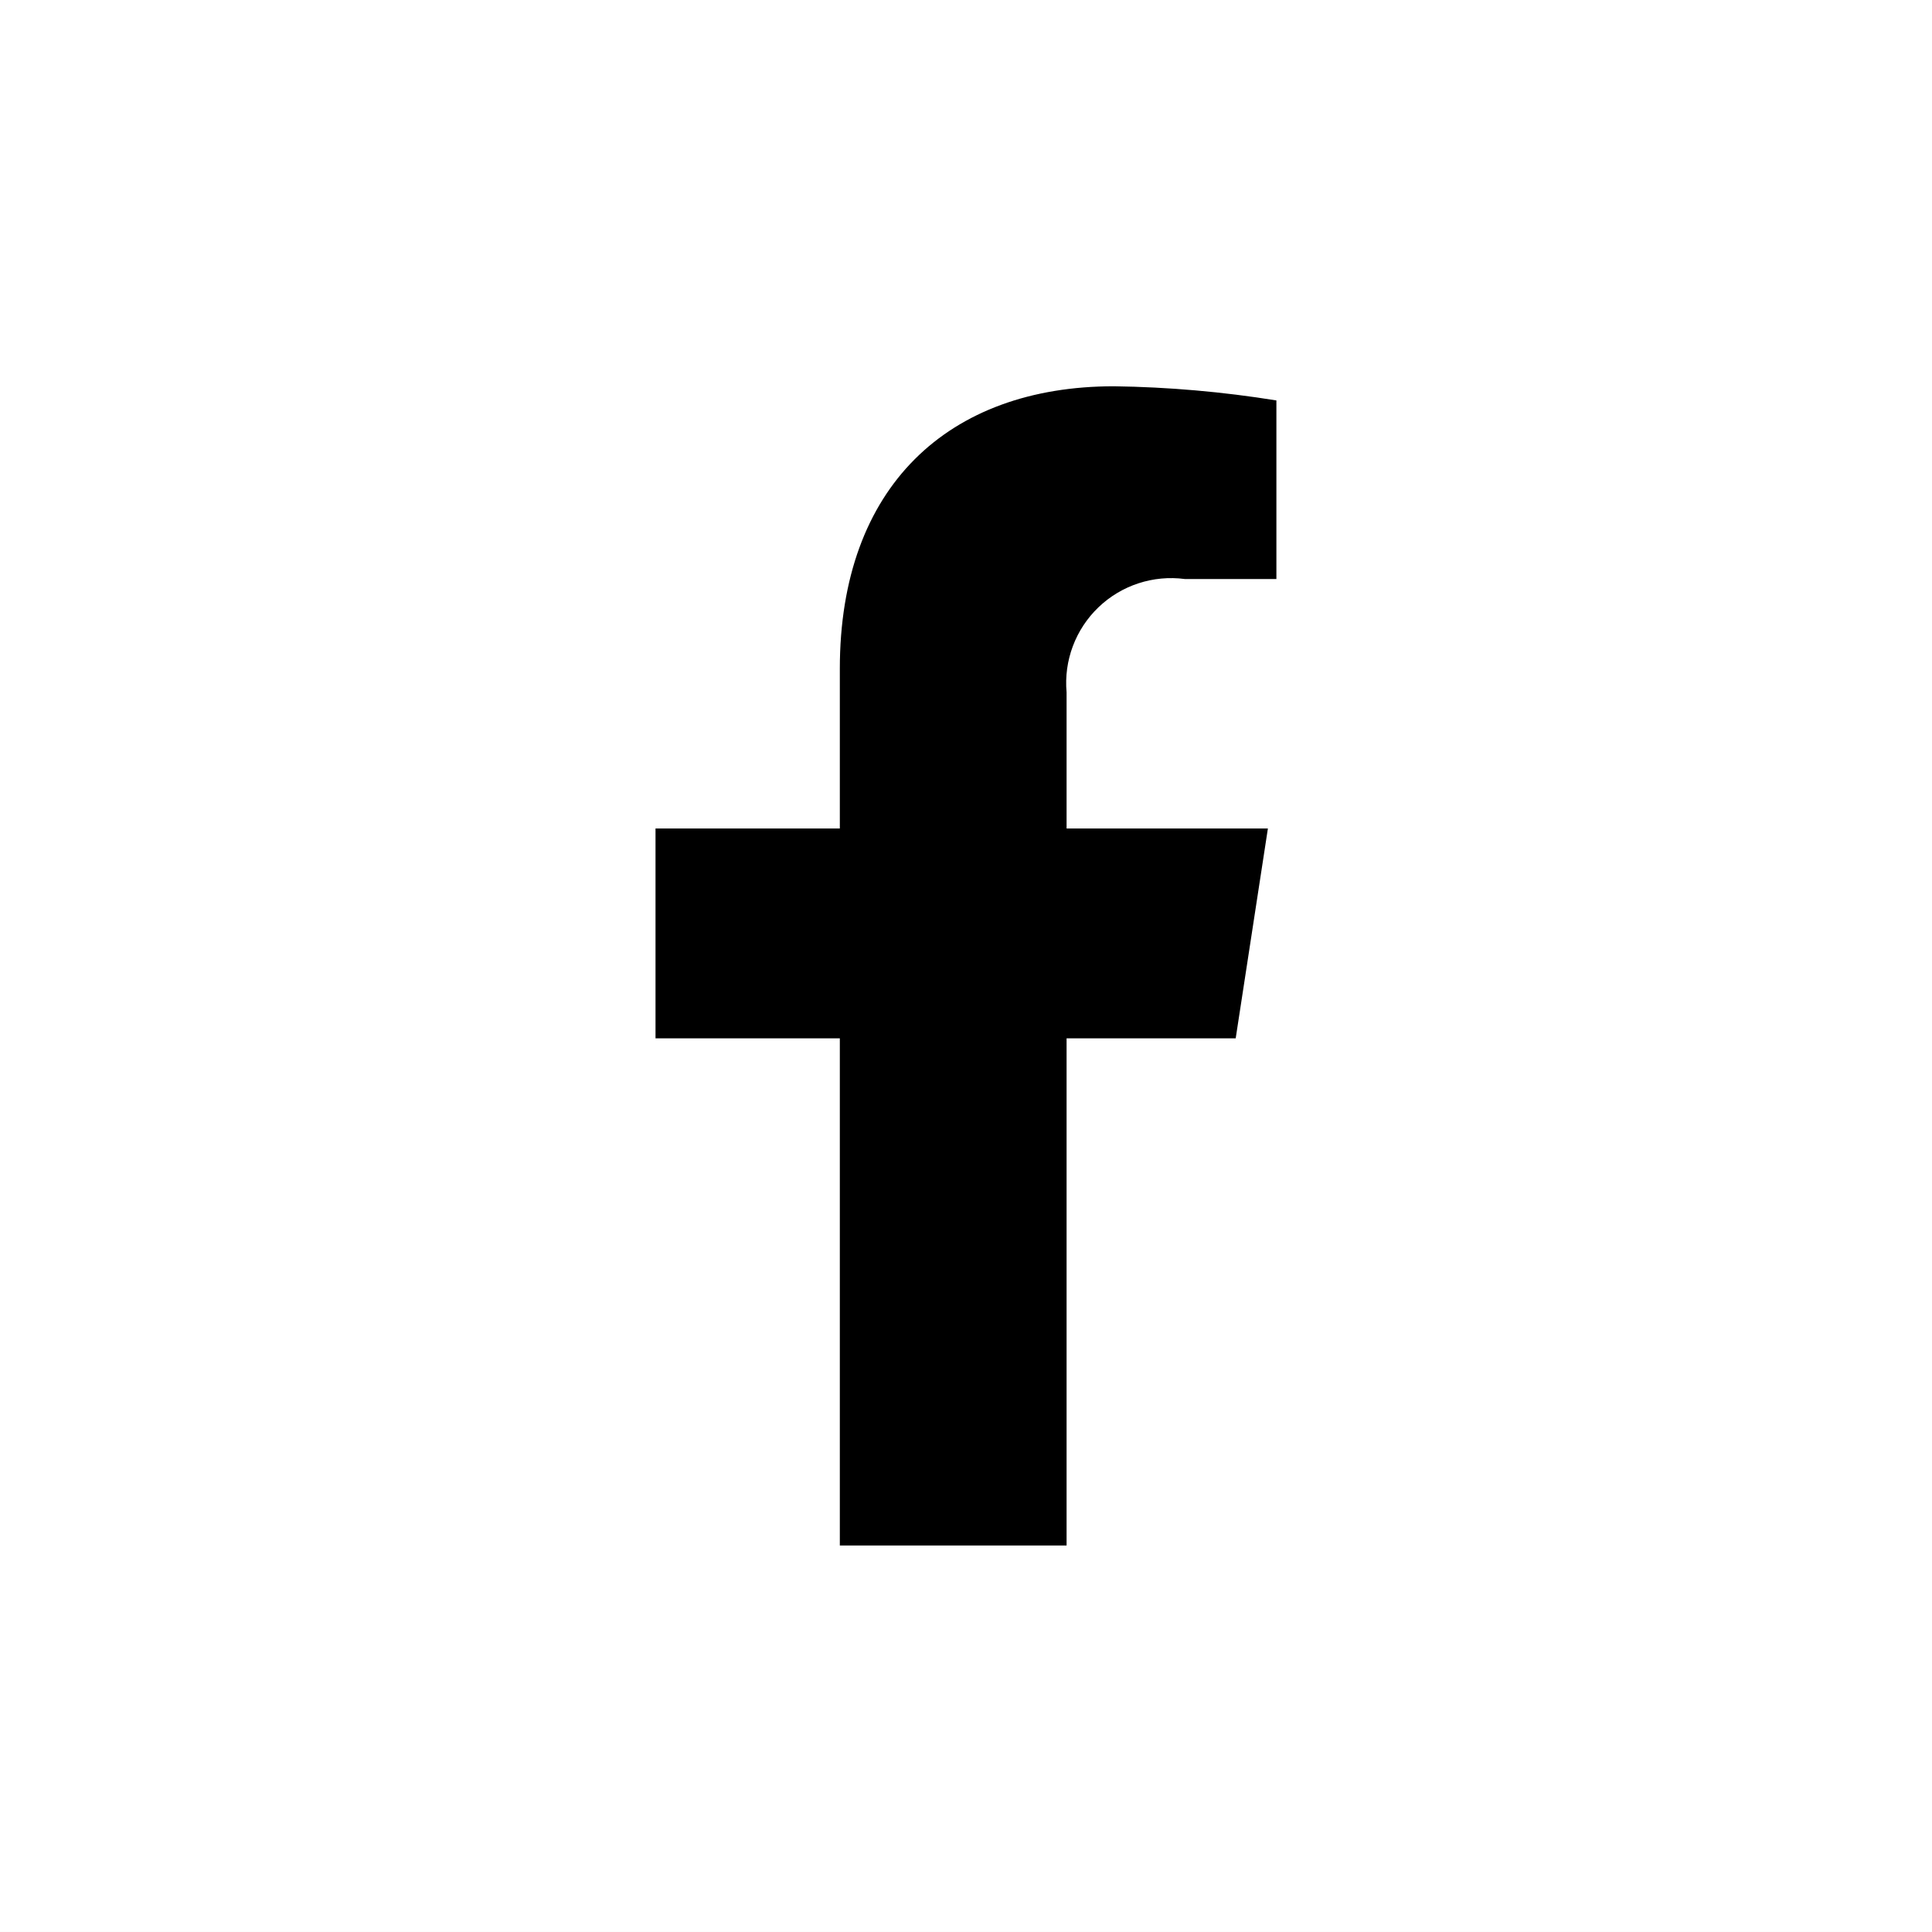
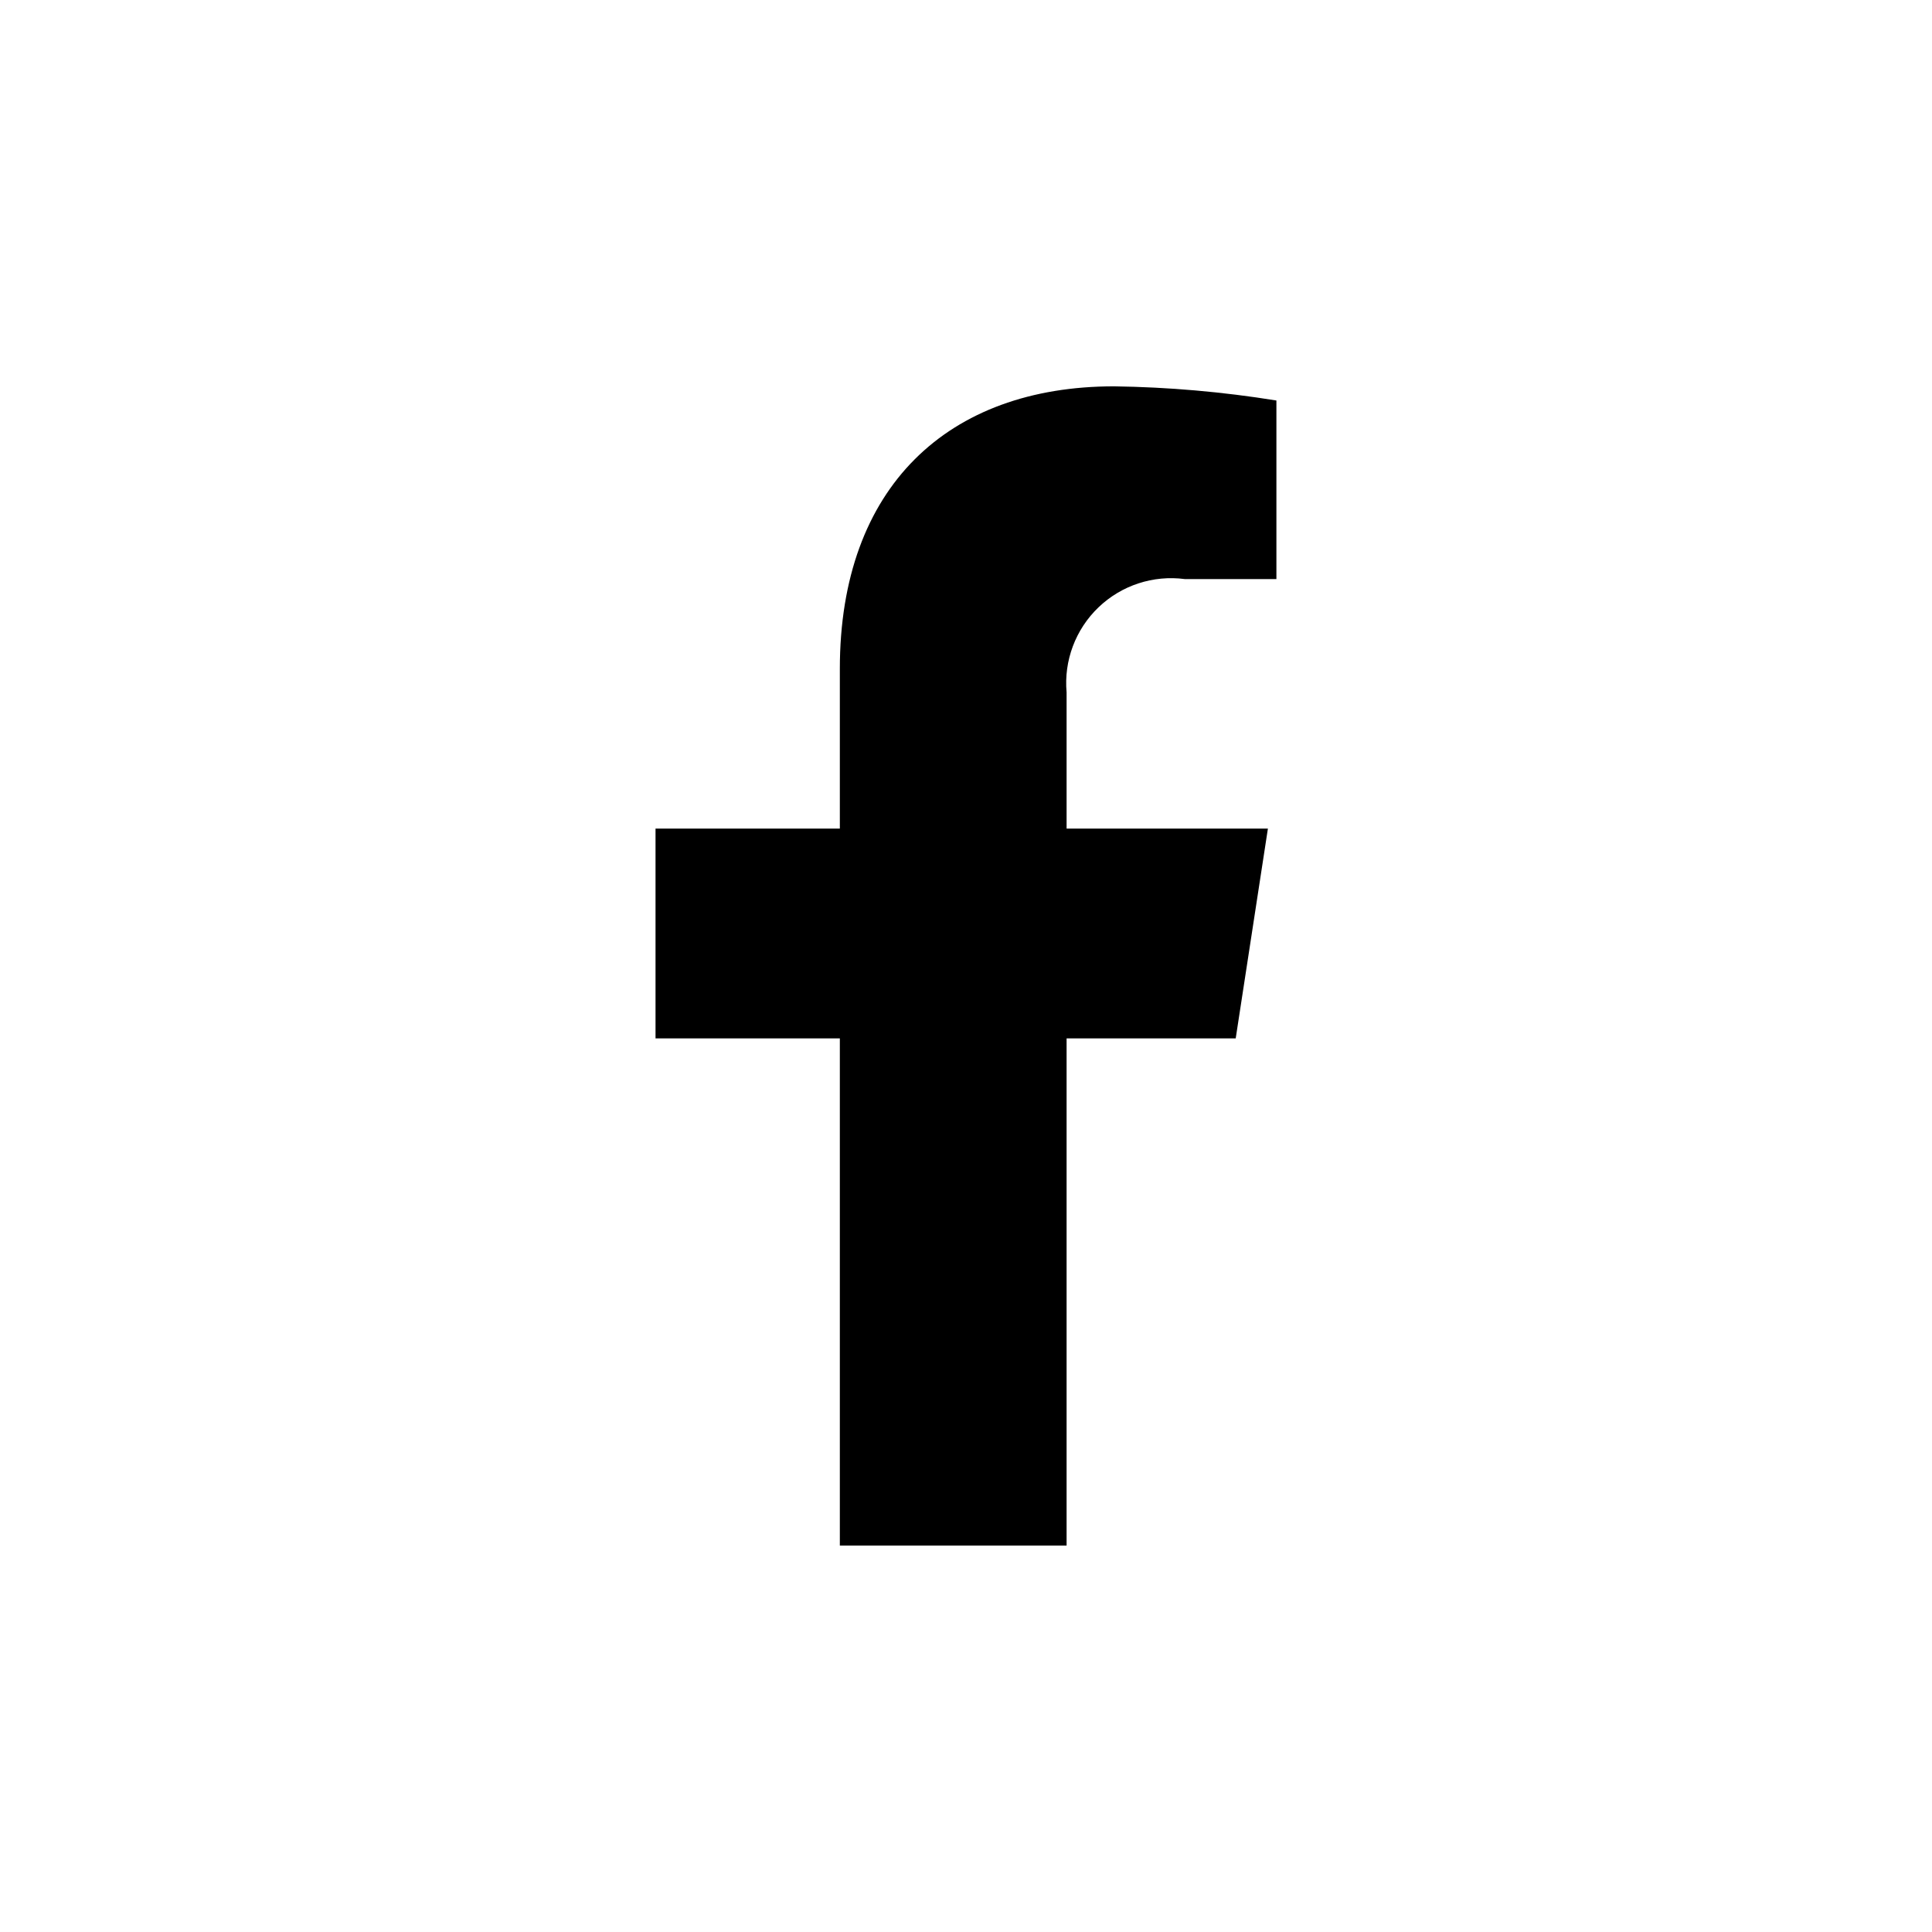
- <svg xmlns="http://www.w3.org/2000/svg" width="30" height="30" viewBox="0 0 30 30">
-   <g id="Grupo_254" data-name="Grupo 254" transform="translate(6688 -17789.001)">
-     <rect id="Retângulo_104" data-name="Retângulo 104" width="30" height="30" transform="translate(-6688 17789)" fill="#fff" />
-     <path id="Icon_awesome-facebook-f" data-name="Icon awesome-facebook-f" d="M10.618,10.125l.5-3.258H7.992V4.753a1.629,1.629,0,0,1,1.837-1.76H11.25V.22A17.329,17.329,0,0,0,8.728,0C6.153,0,4.471,1.56,4.471,4.385V6.867H1.609v3.258H4.471V18H7.992V10.125Z" transform="translate(-6679.43 17795)" />
+ <svg xmlns="http://www.w3.org/2000/svg" width="30" height="30">
+   <g data-name="Grupo 254">
+     <path fill="#fff" d="M0-.001h30v30H0z" data-name="Retângulo 104" />
+     <path d="m19.188 16.124.5-3.258h-3.126v-2.114a1.629 1.629 0 0 1 1.837-1.76h1.421V6.219a17.329 17.329 0 0 0-2.522-.22c-2.575 0-4.257 1.56-4.257 4.385v2.482h-2.862v3.258h2.862v7.875h3.521v-7.875Z" data-name="Icon awesome-facebook-f" />
  </g>
</svg>
